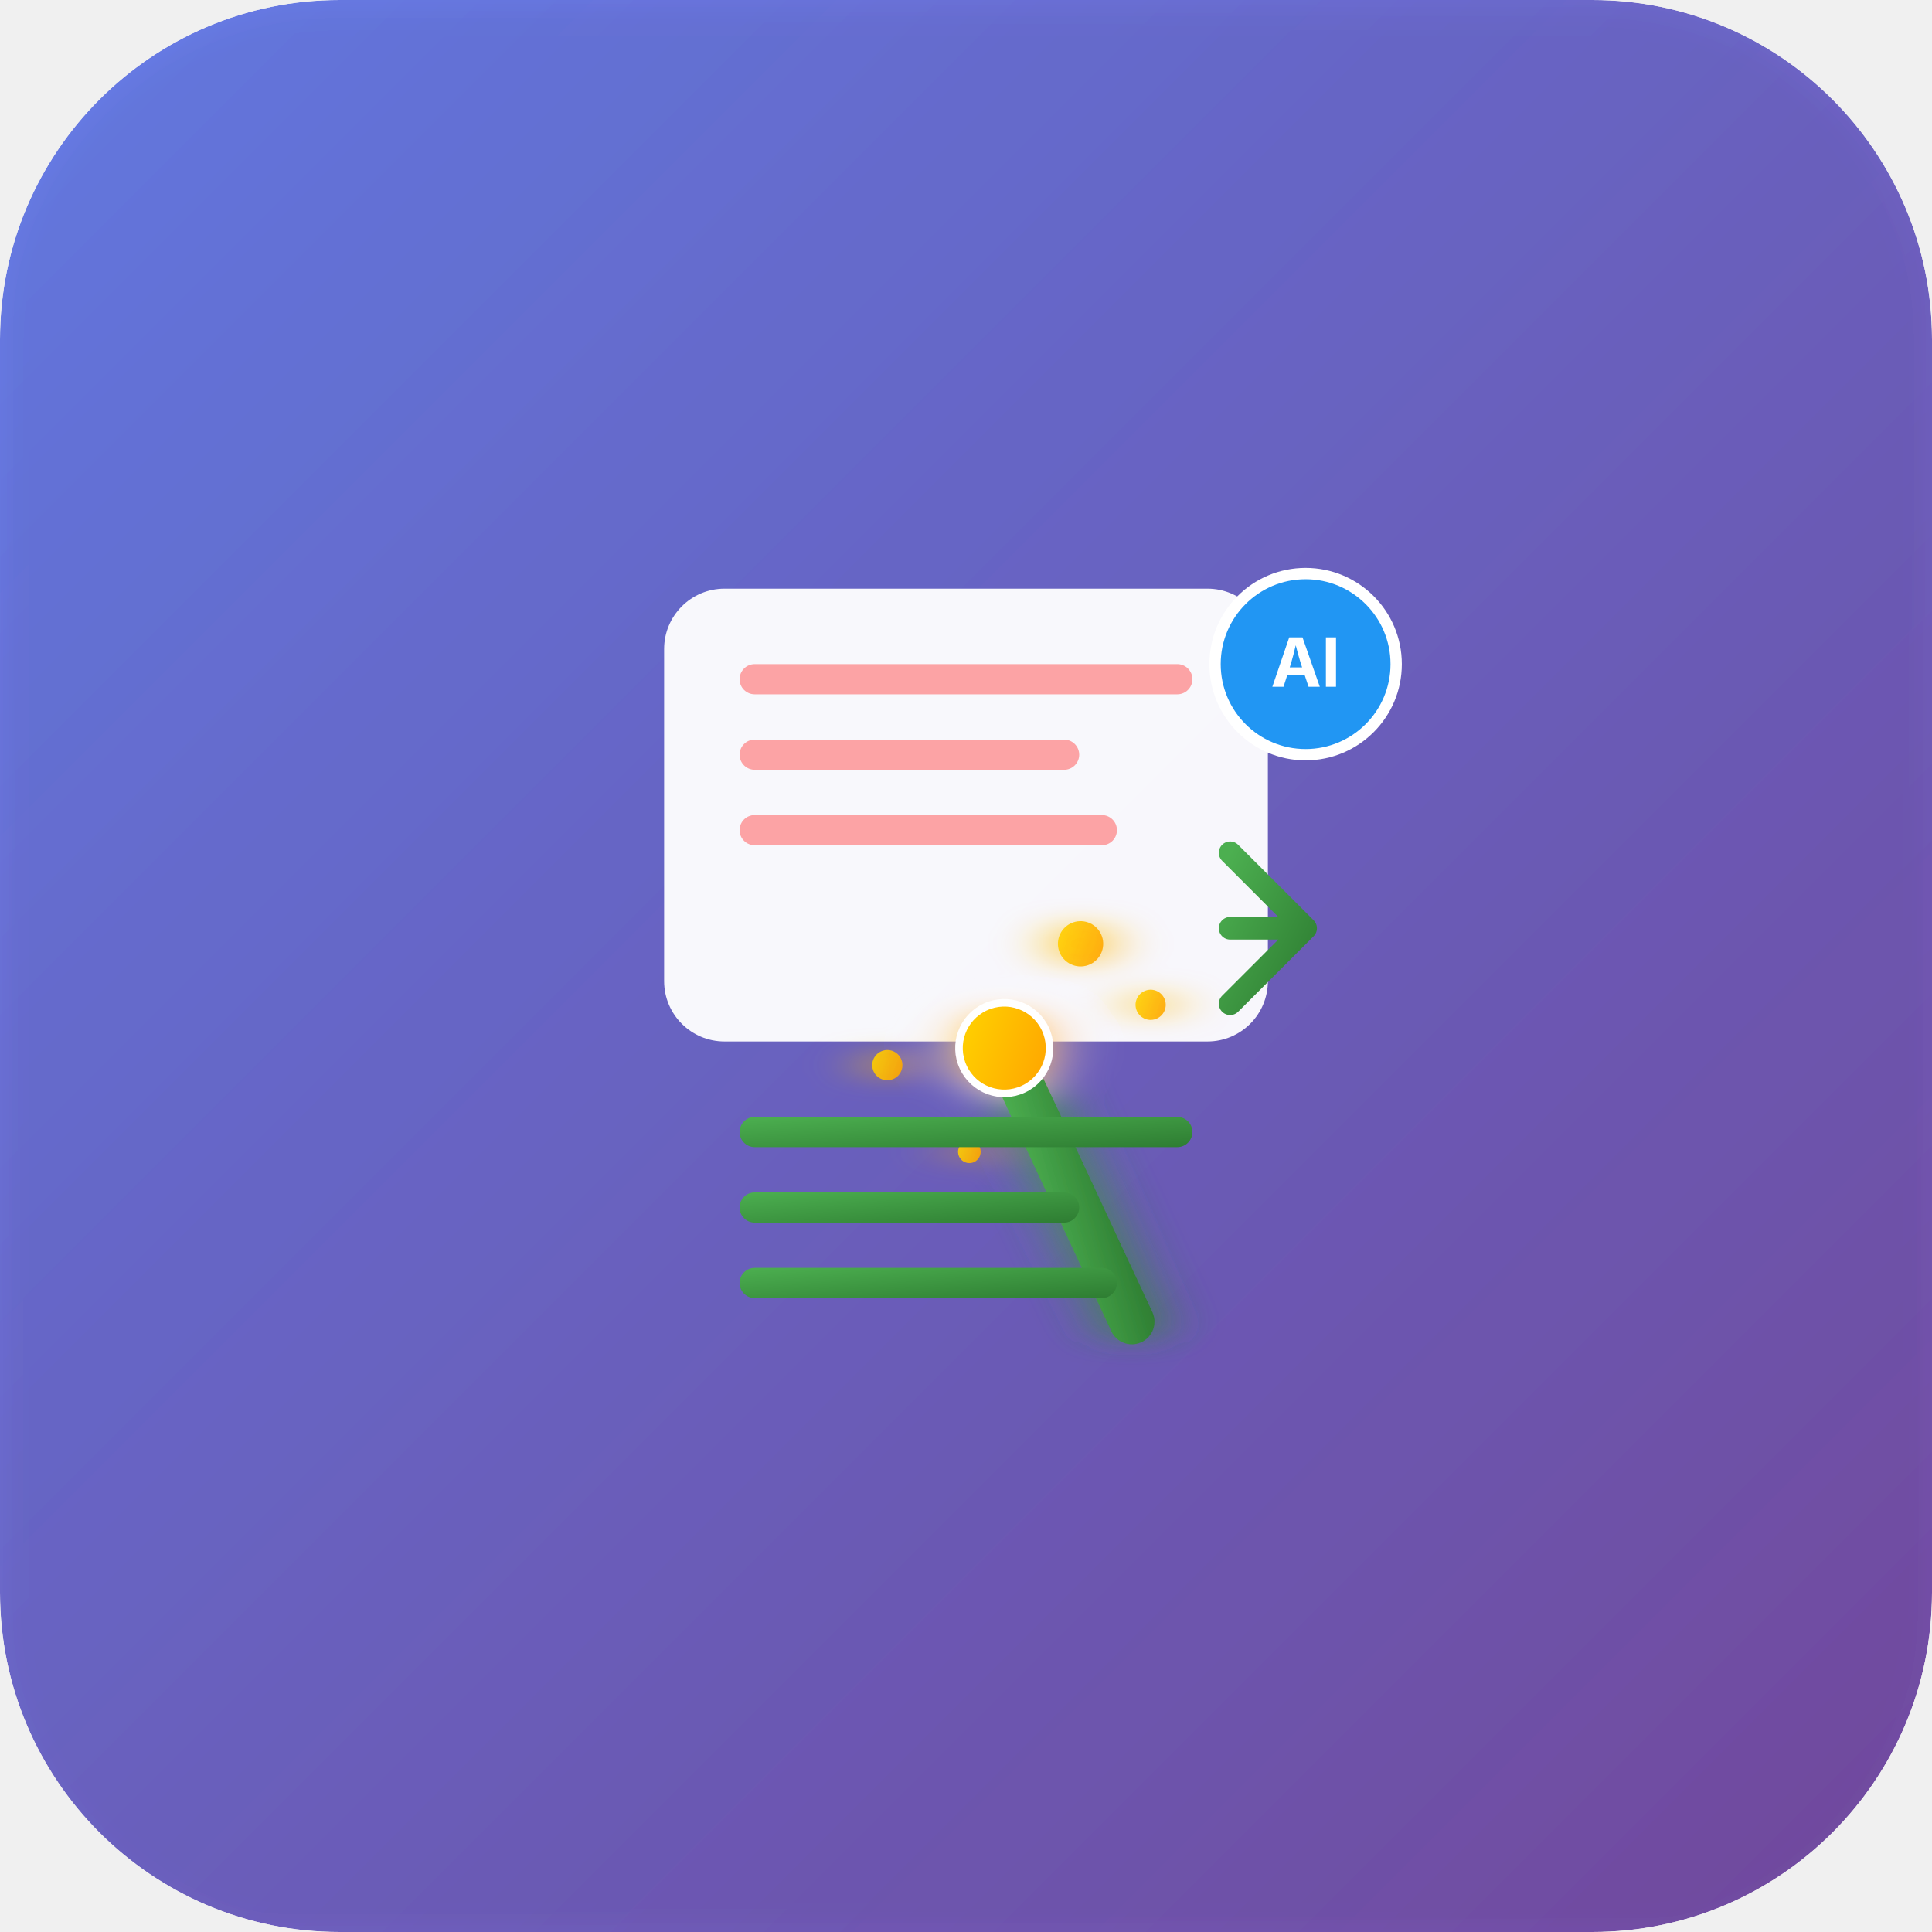
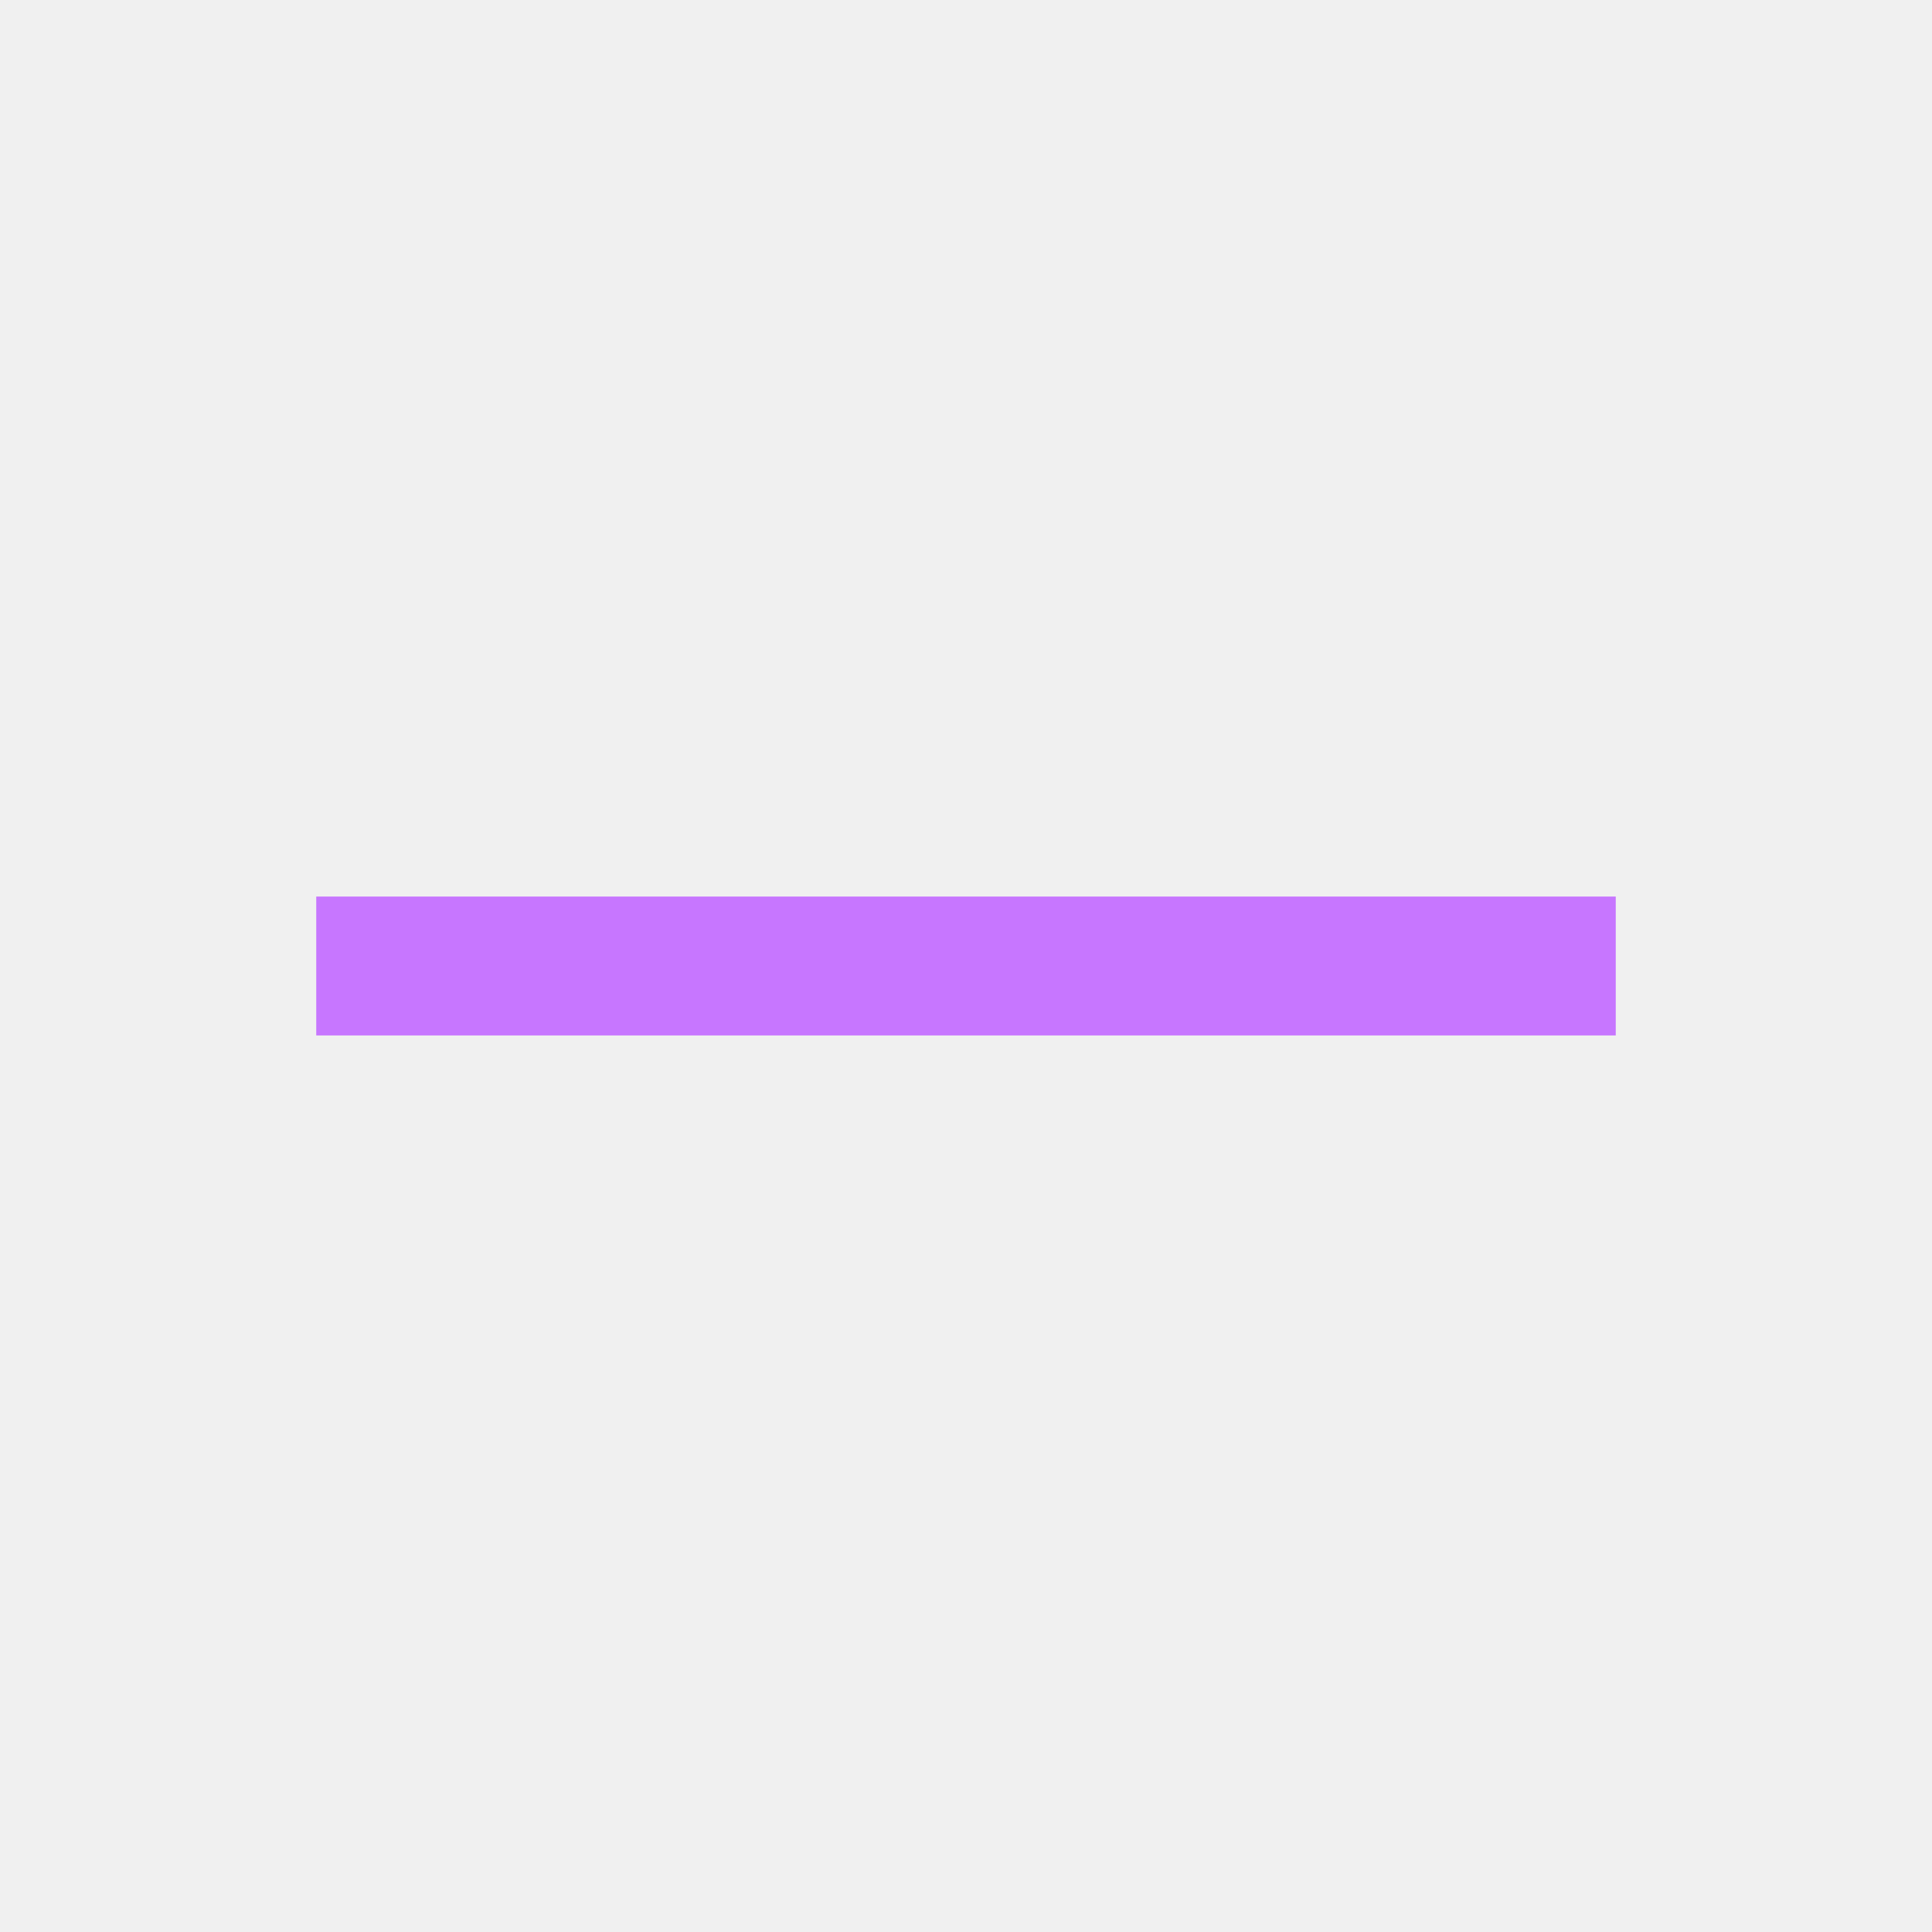
- <svg xmlns="http://www.w3.org/2000/svg" width="1024" height="1024" viewBox="0 0 1024 1024" fill="none">
-   <defs>
-     <mask id="iconMask">
-       <rect width="1024" height="1024" rx="180" ry="180" fill="white" />
-     </mask>
-     <linearGradient id="bgGradient" x1="0%" y1="0%" x2="100%" y2="100%">
-       <stop offset="0%" style="stop-color:#667eea;stop-opacity:1" />
-       <stop offset="100%" style="stop-color:#764ba2;stop-opacity:1" />
-     </linearGradient>
-     <linearGradient id="cleanGradient" x1="0%" y1="0%" x2="100%" y2="100%">
-       <stop offset="0%" style="stop-color:#4CAF50;stop-opacity:1" />
-       <stop offset="100%" style="stop-color:#2E7D32;stop-opacity:1" />
-     </linearGradient>
-     <linearGradient id="sparkleGradient" x1="0%" y1="0%" x2="100%" y2="100%">
-       <stop offset="0%" style="stop-color:#FFD700;stop-opacity:1" />
-       <stop offset="100%" style="stop-color:#FFA000;stop-opacity:1" />
-     </linearGradient>
-     <filter id="innerShadow">
-       <feOffset dx="0" dy="4" />
-       <feGaussianBlur stdDeviation="8" result="offset-blur" />
-       <feFlood flood-color="rgba(0,0,0,0.1)" />
-       <feComposite in2="offset-blur" operator="in" />
-       <feComposite in2="SourceGraphic" operator="over" />
-     </filter>
-     <filter id="glow">
-       <feGaussianBlur stdDeviation="12" result="coloredBlur" />
-       <feMerge>
-         <feMergeNode in="coloredBlur" />
-         <feMergeNode in="SourceGraphic" />
-       </feMerge>
-     </filter>
-   </defs>
-   <g mask="url(#iconMask)">
-     <rect width="1024" height="1024" rx="180" ry="180" fill="url(#bgGradient)" filter="url(#innerShadow)" />
-     <g transform="translate(512, 512)">
-       <rect x="-160" y="-200" width="320" height="240" fill="#ffffff" rx="32" stroke="none" opacity="0.95" />
-       <g opacity="0.6">
-         <rect x="-120" y="-160" width="240" height="16" fill="#ff6b6b" rx="8" />
-         <rect x="-120" y="-120" width="180" height="16" fill="#ff6b6b" rx="8" />
-         <rect x="-120" y="-80" width="200" height="16" fill="#ff6b6b" rx="8" />
-       </g>
-       <g transform="rotate(-25)" filter="url(#glow)">
-         <rect x="-12" y="60" width="24" height="160" fill="url(#cleanGradient)" rx="12" />
-         <circle cx="0" cy="48" r="24" fill="url(#sparkleGradient)" stroke="#fff" stroke-width="4" />
-         <g fill="url(#sparkleGradient)" opacity="0.9">
-           <circle cx="-60" cy="30" r="8" />
-           <circle cx="60" cy="15" r="12" />
-           <circle cx="-40" cy="90" r="6" />
-           <circle cx="80" cy="60" r="8" />
-         </g>
-       </g>
-       <g transform="translate(0, 60)">
-         <rect x="-120" y="20" width="240" height="16" fill="url(#cleanGradient)" rx="8" />
-         <rect x="-120" y="60" width="180" height="16" fill="url(#cleanGradient)" rx="8" />
-         <rect x="-120" y="100" width="200" height="16" fill="url(#cleanGradient)" rx="8" />
-       </g>
-       <path d="M140,-60 L180,-20 L140,20 M140,-20 L180,-20" stroke="url(#cleanGradient)" stroke-width="12" fill="none" stroke-linecap="round" stroke-linejoin="round" />
-       <g transform="translate(180, -160)">
-         <circle cx="0" cy="0" r="48" fill="#2196F3" stroke="#fff" stroke-width="6" />
-         <text x="0" y="12" text-anchor="middle" font-family="SF Pro Display, -apple-system, sans-serif" font-size="36" font-weight="bold" fill="#fff">AI</text>
-       </g>
-     </g>
+ <svg xmlns="http://www.w3.org/2000/svg" width="100%" height="100%" viewBox="0 0 1024 1024" version="1.1" xml:space="preserve" style="fill-rule:evenodd;clip-rule:evenodd;stroke-linejoin:round;stroke-miterlimit:2;">
+   <g transform="matrix(1,0,0,0.708545,3.68869,214.992)">
+     <rect x="163.928" y="367.234" width="688.766" height="103.892" style="fill:rgb(199,118,255);" />
  </g>
</svg>
